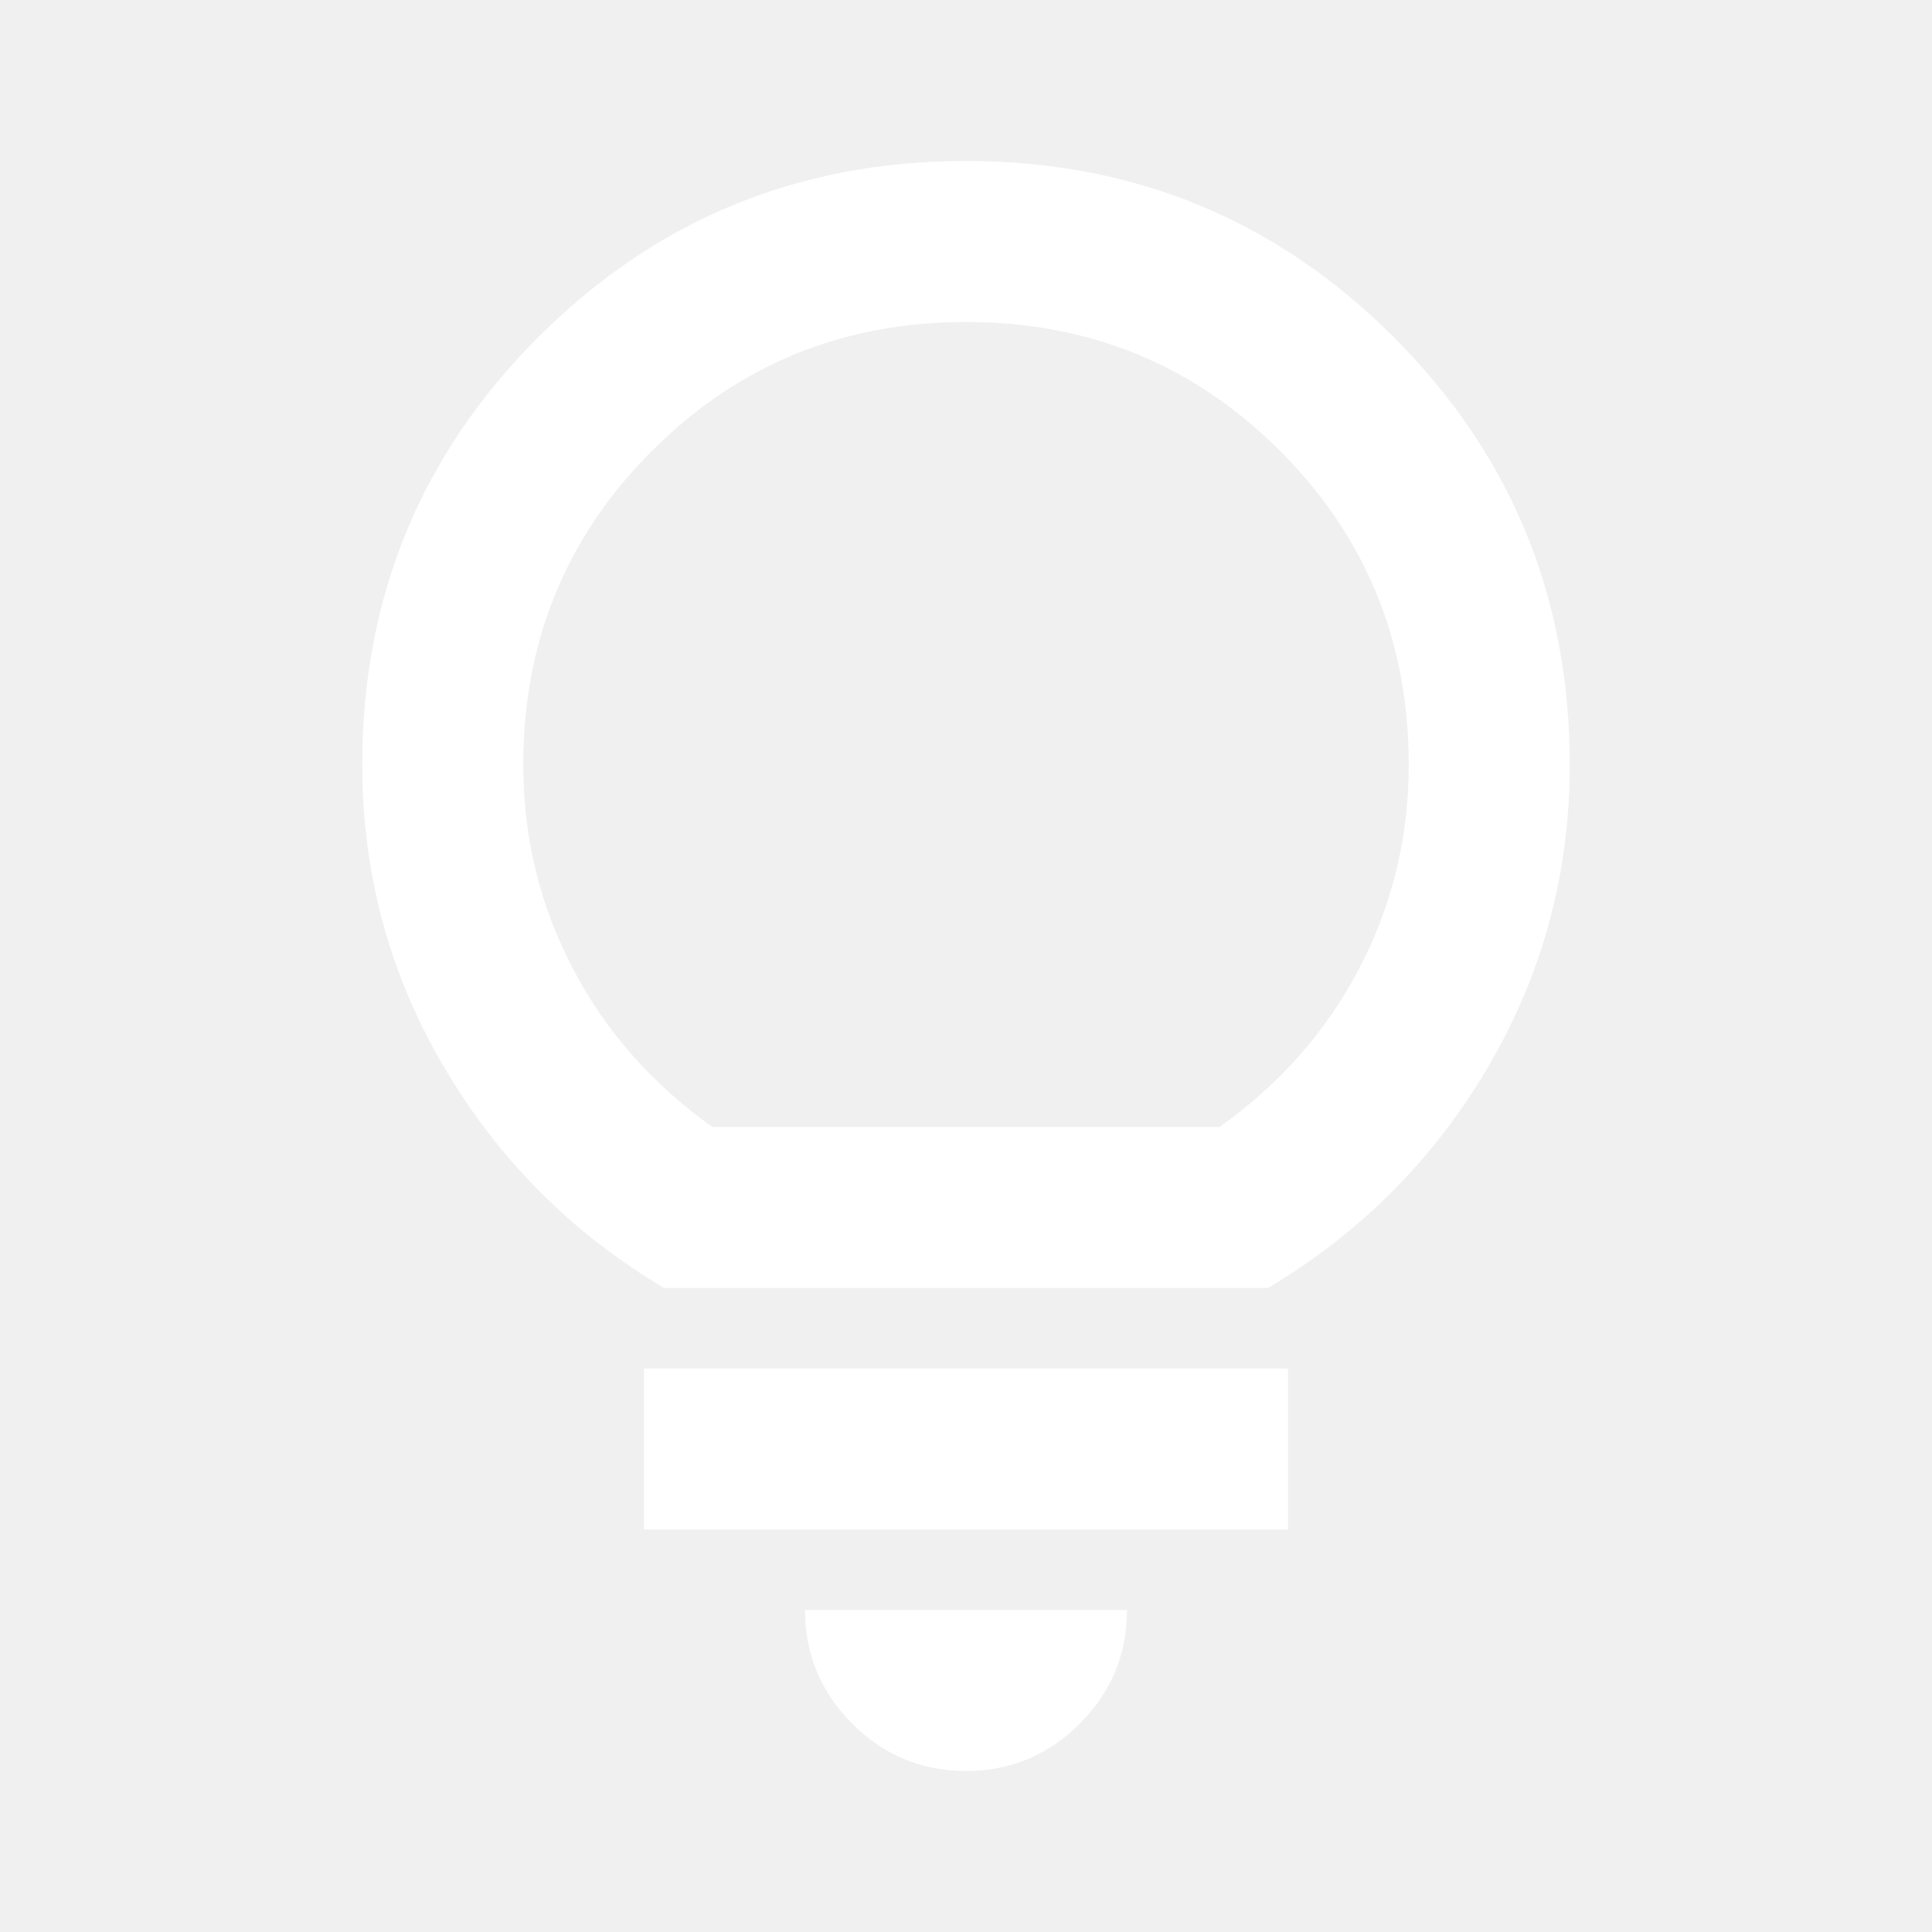
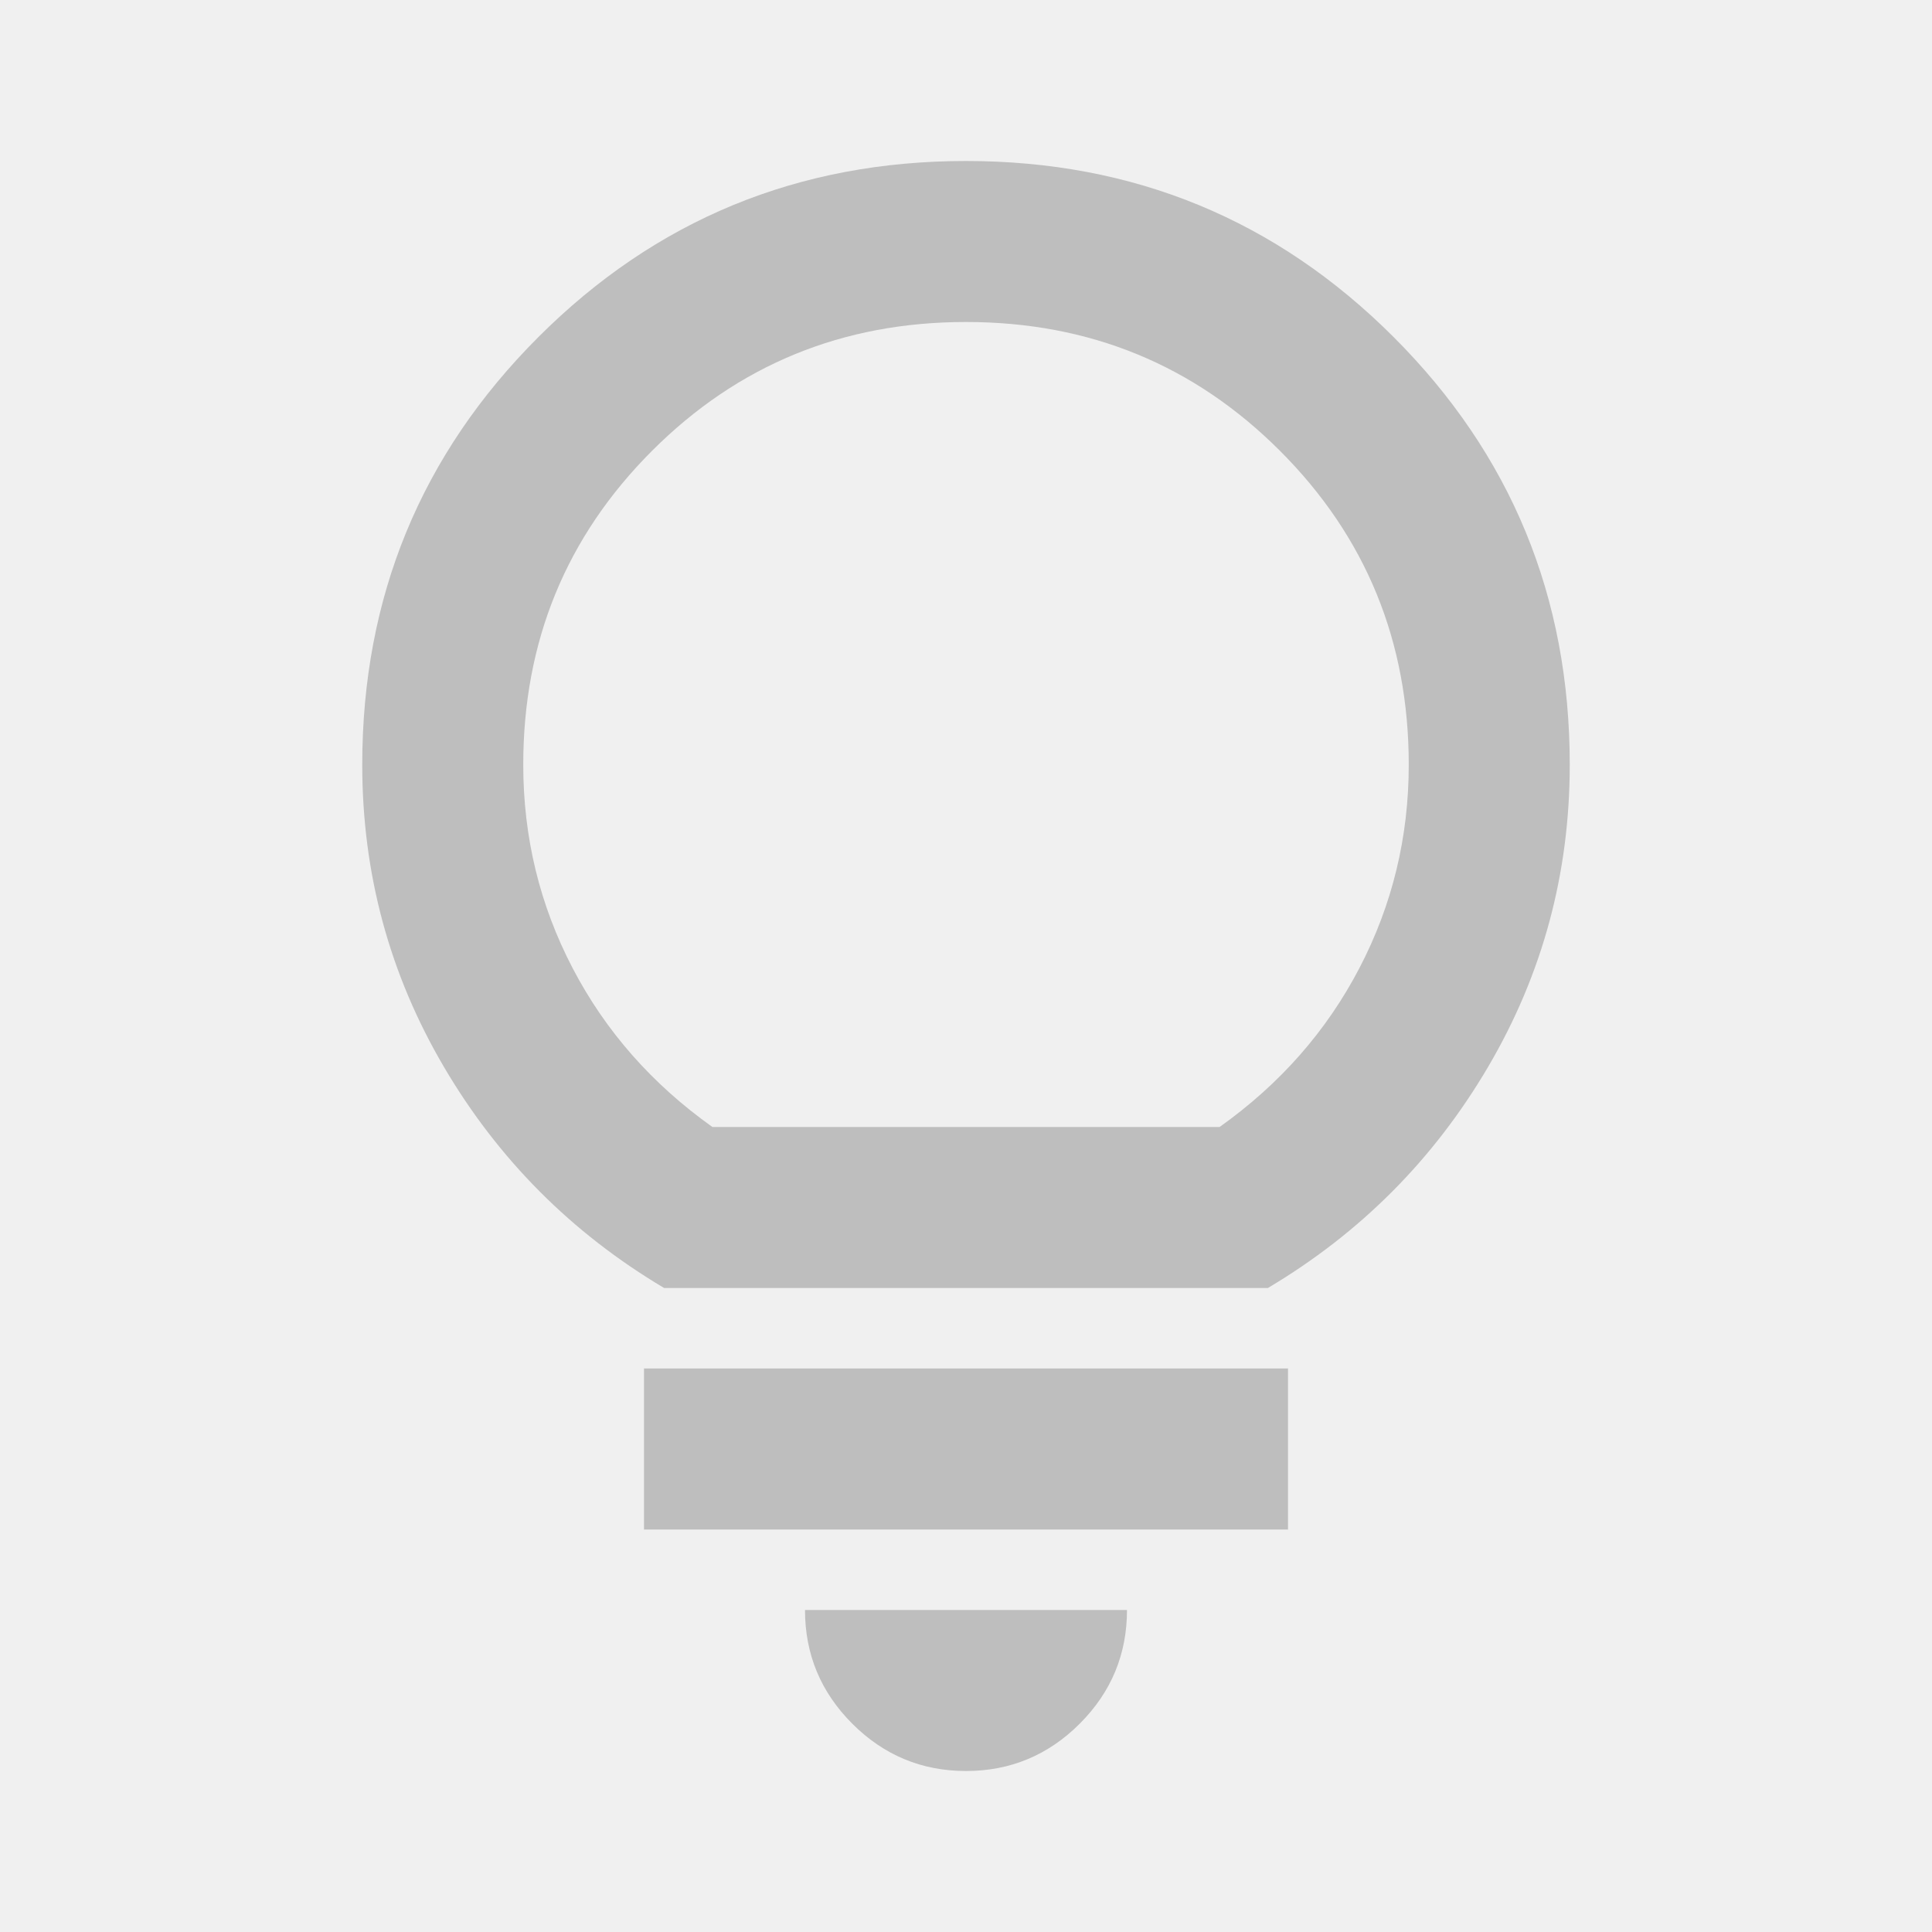
- <svg xmlns="http://www.w3.org/2000/svg" height="24" viewBox="0 -960 960 960" width="24" fill="#fff">
+ <svg xmlns="http://www.w3.org/2000/svg" height="24" viewBox="0 -960 960 960" width="24" fill="#BEBEBE">
  <path d="M480-80q-33 0-56.5-23.5T400-160h160q0 33-23.5 56.5T480-80ZM320-200v-80h320v80H320Zm10-120q-69-41-109.5-110T180-580q0-125 87.5-212.5T480-880q125 0 212.5 87.5T780-580q0 81-40.5 150T630-320H330Zm24-80h252q45-32 69.5-79T700-580q0-92-64-156t-156-64q-92 0-156 64t-64 156q0 54 24.5 101t69.5 79Zm126 0Z" />
</svg>
